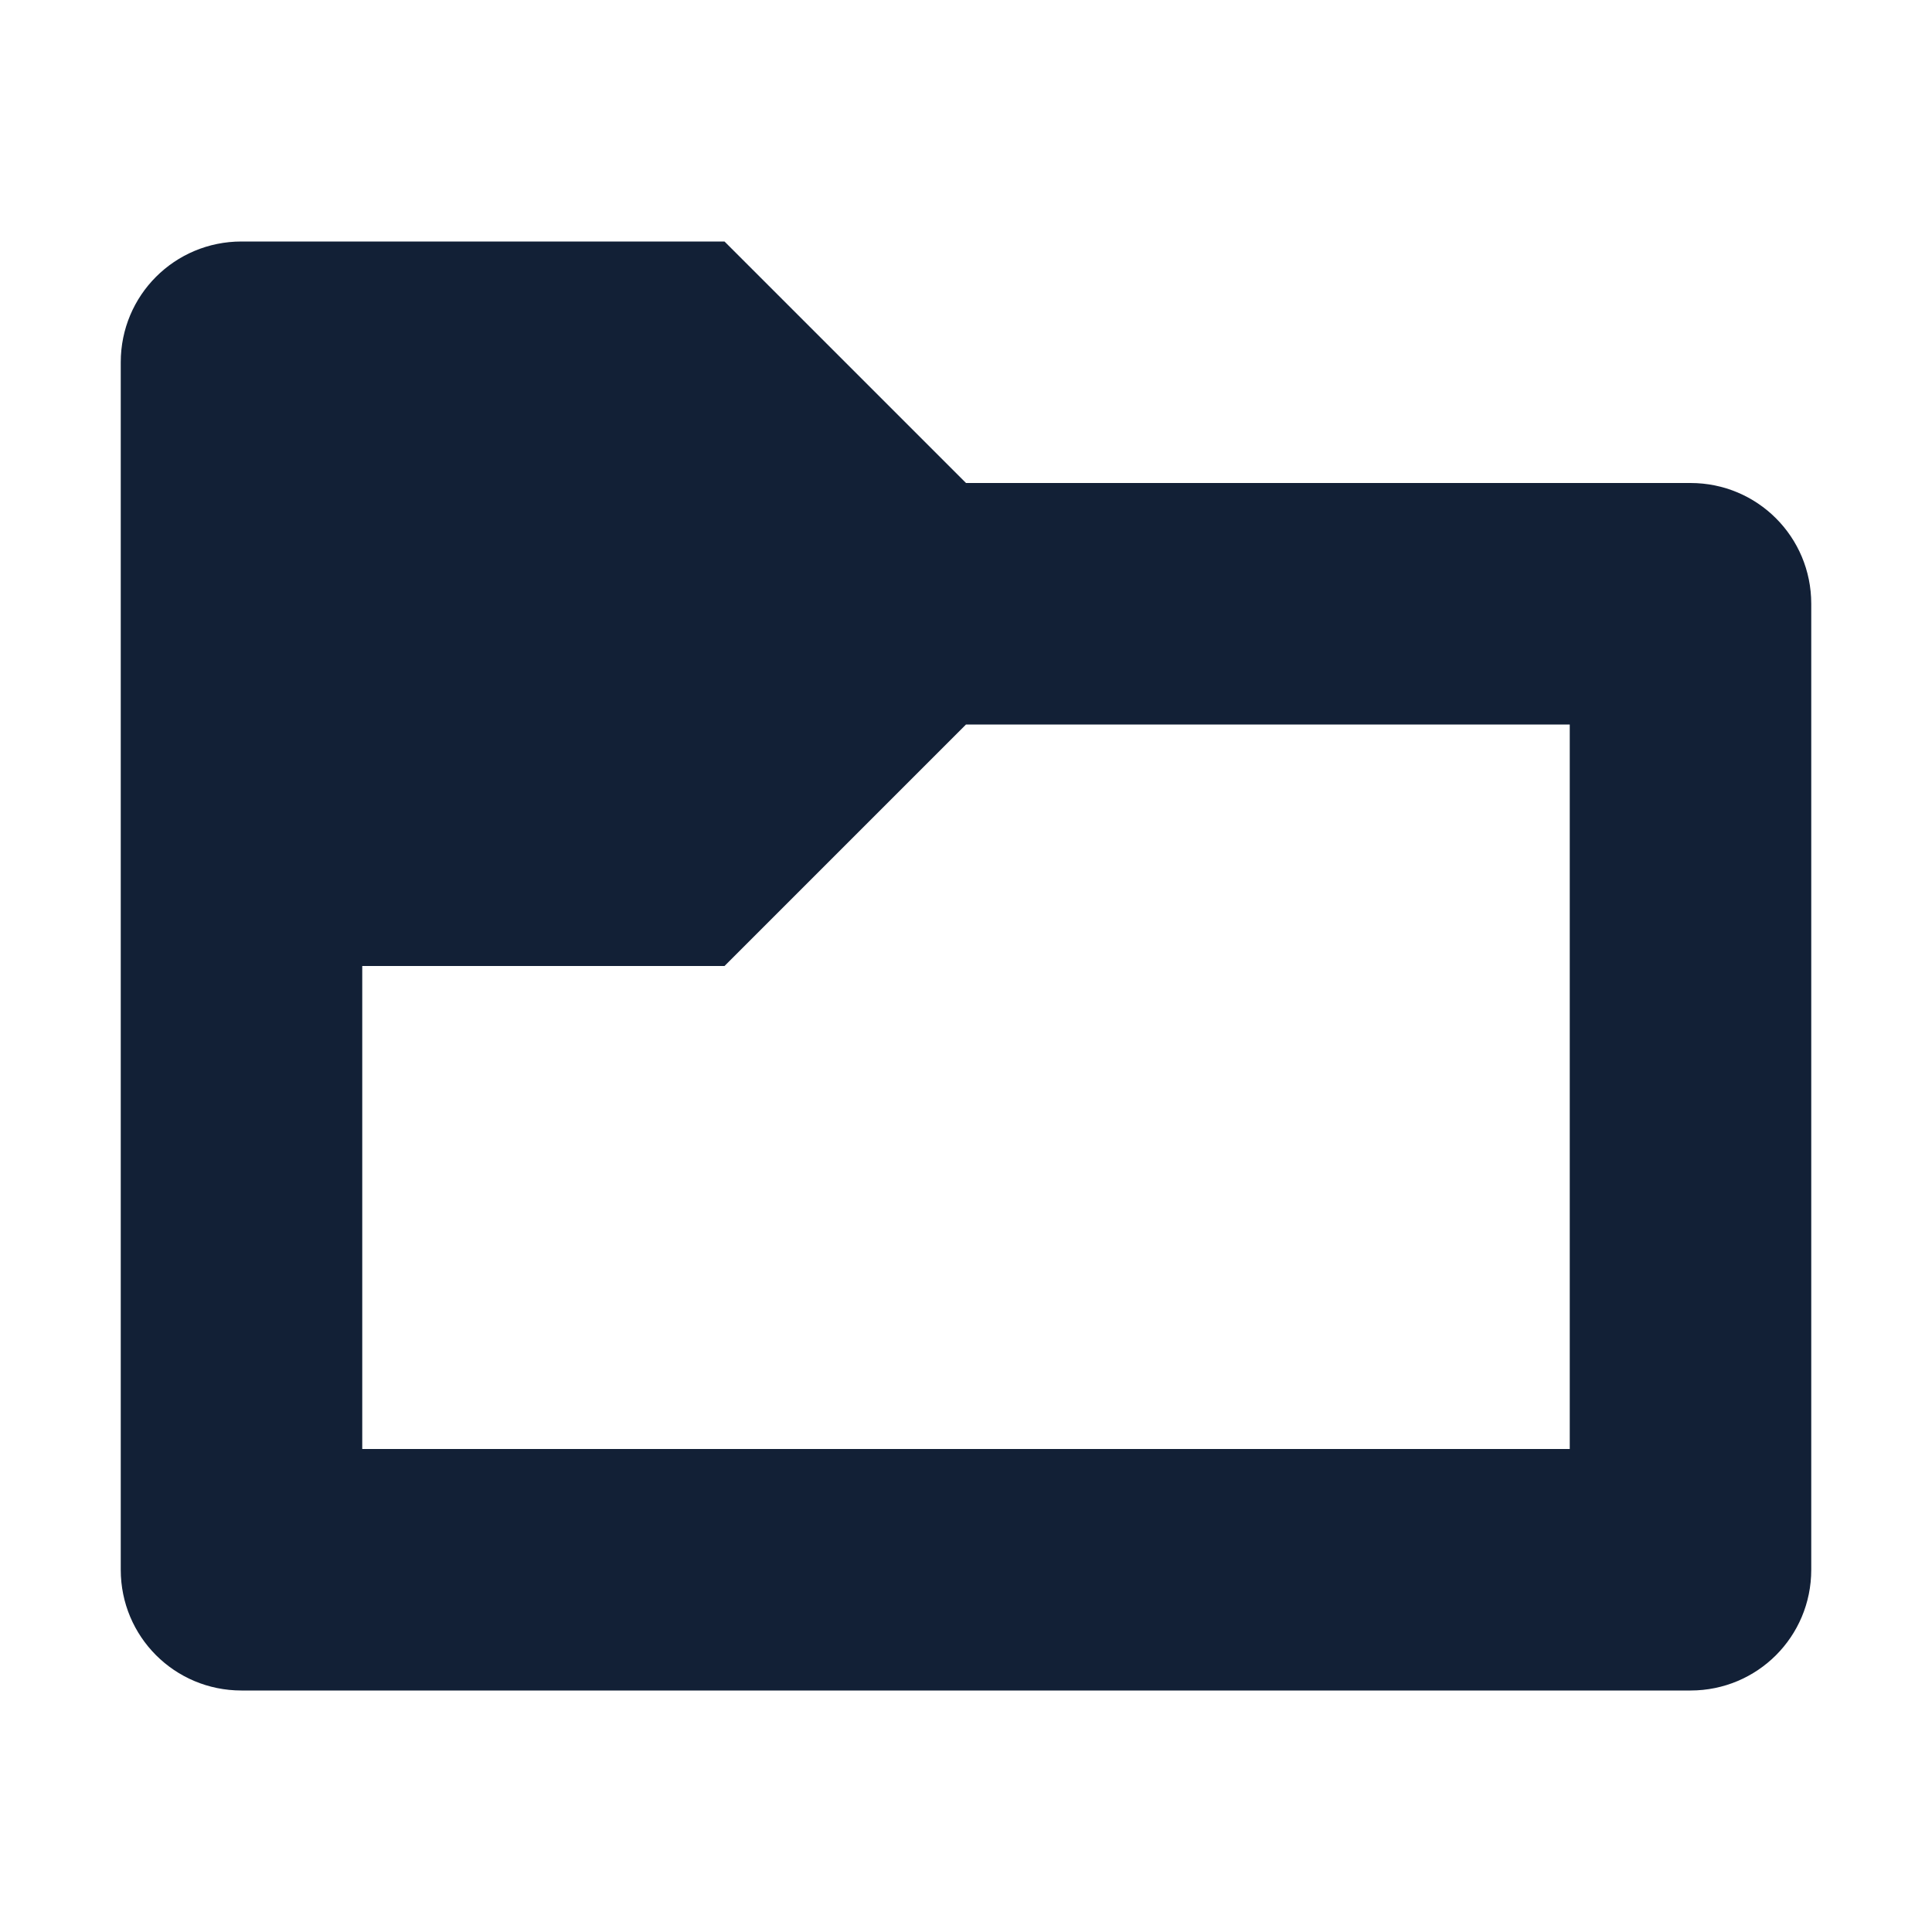
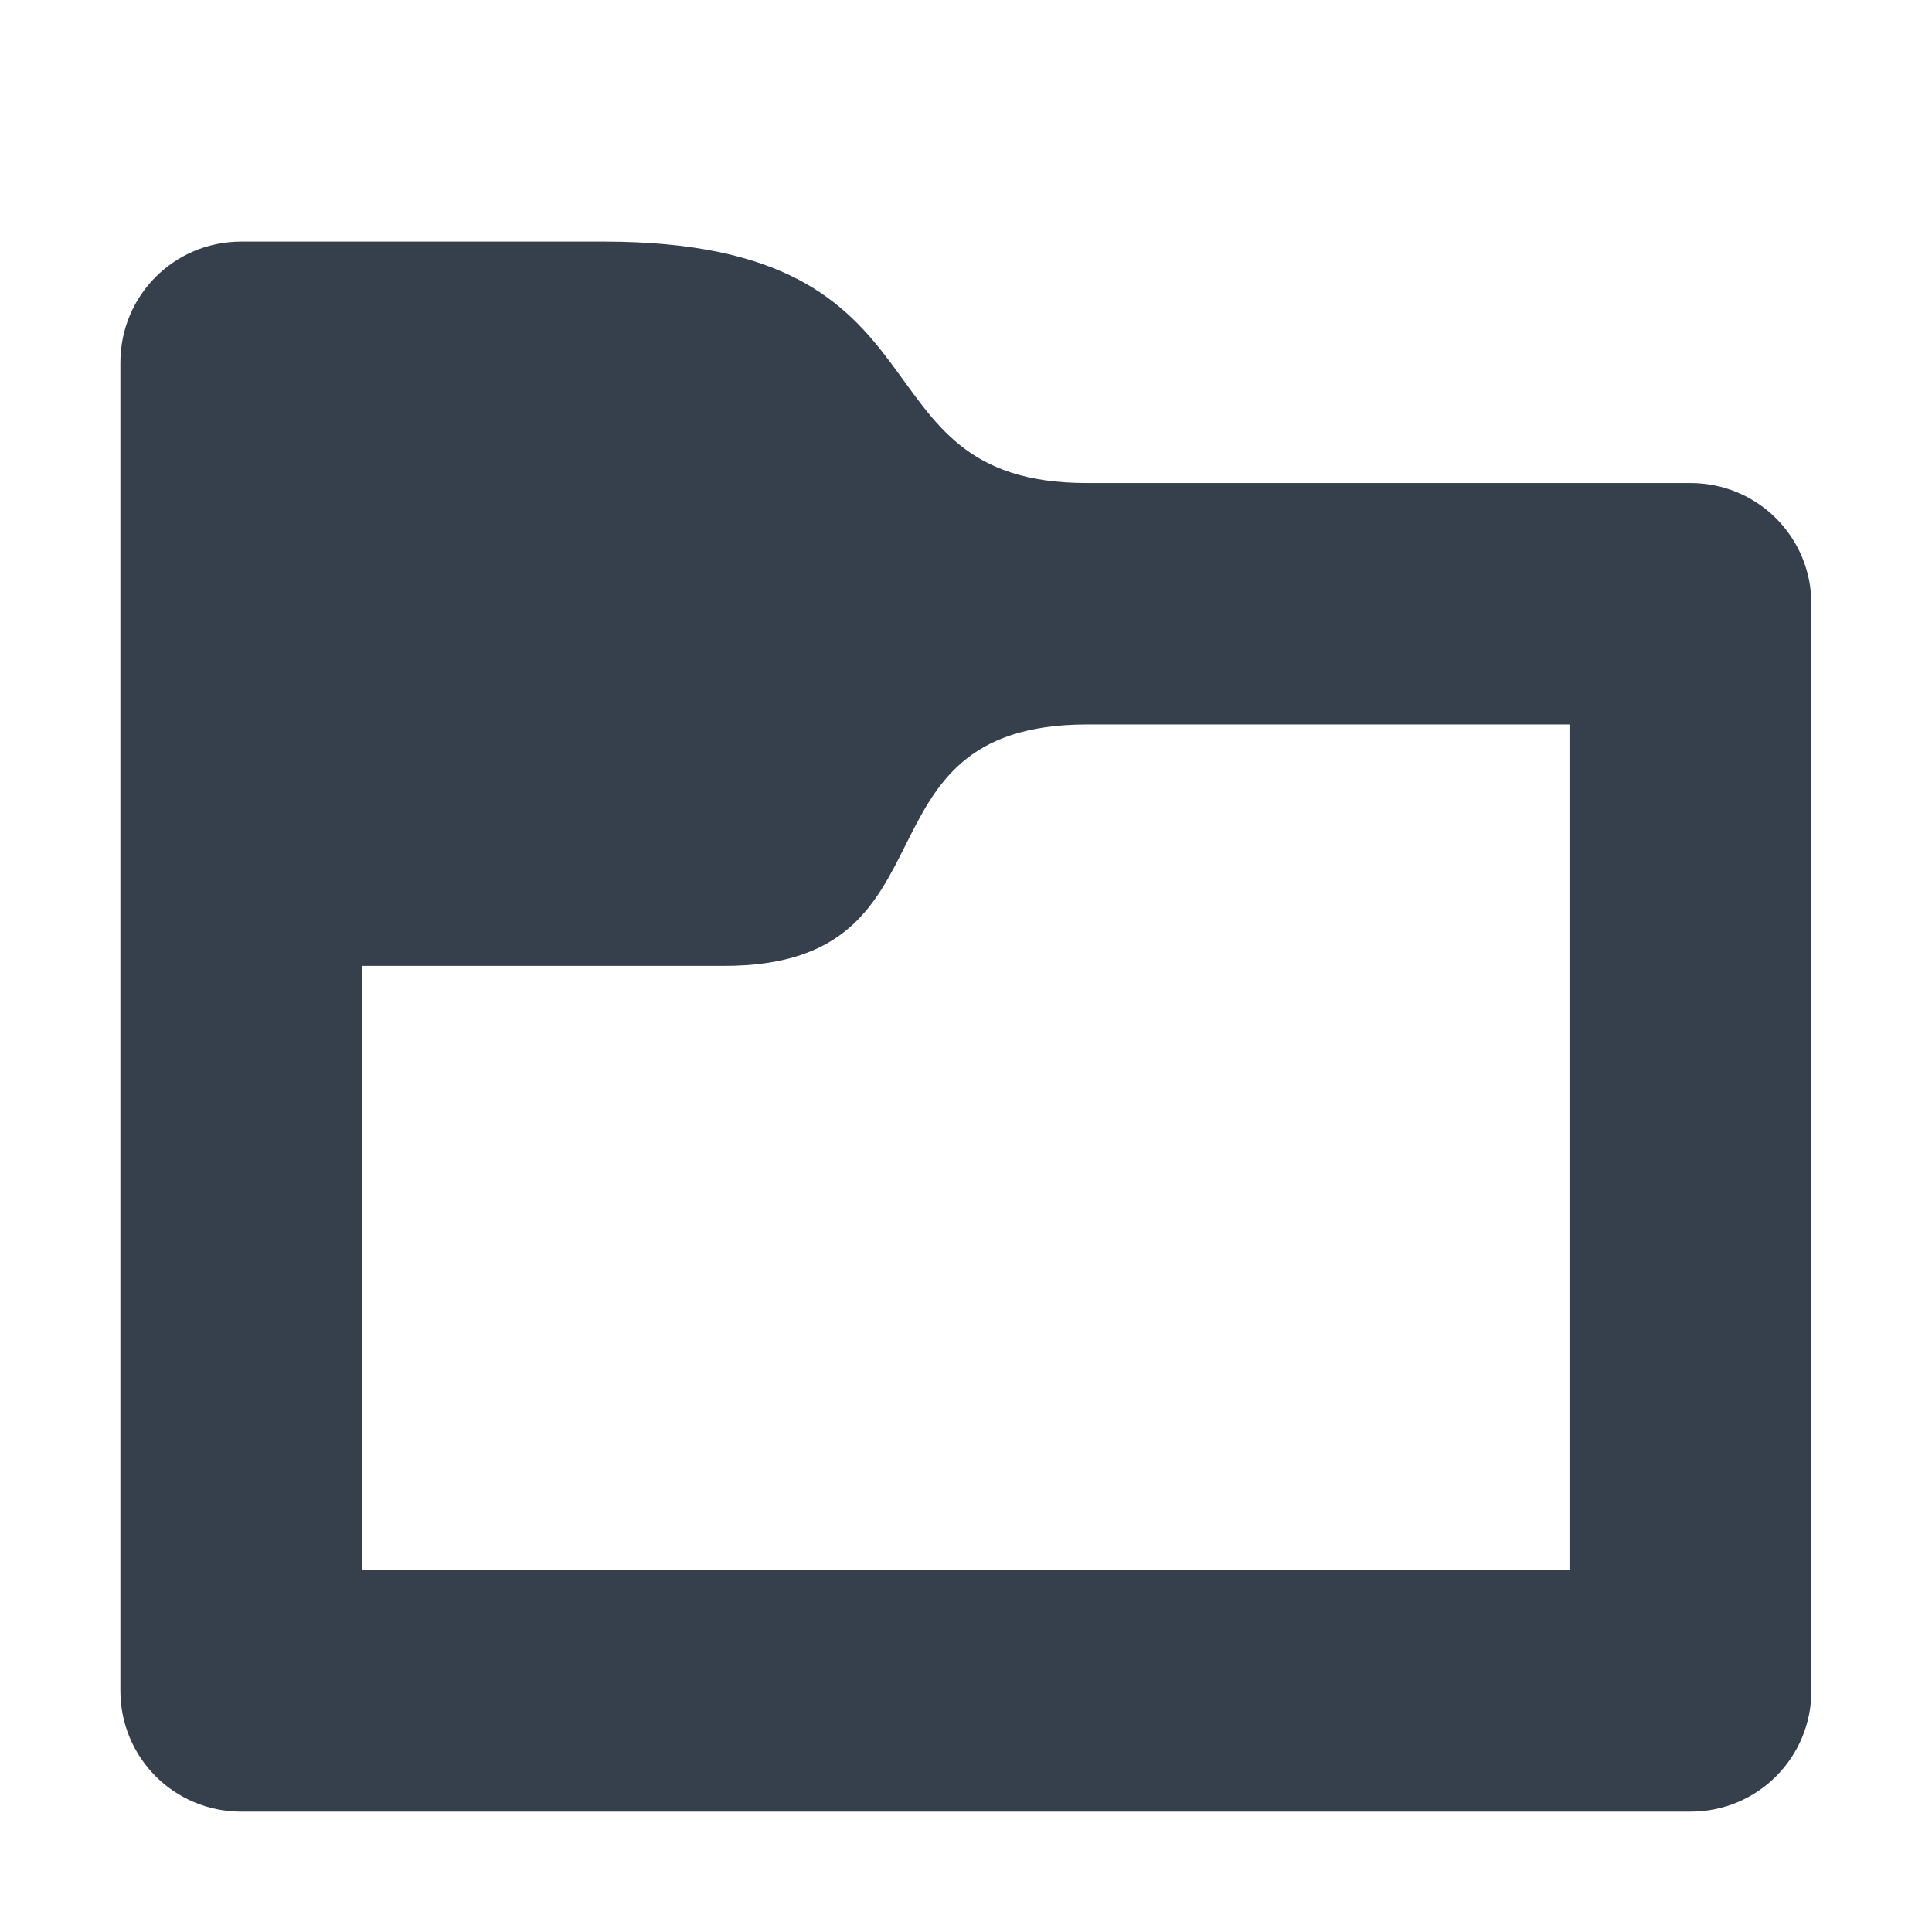
- <svg xmlns="http://www.w3.org/2000/svg" height="16" viewBox="0 0 16 16" width="16">
+ <svg xmlns="http://www.w3.org/2000/svg" height="16" viewBox="0 0 4.233 4.233" width="16">
  <defs id="defs2">
    <style type="text/css" id="current-color-scheme">
      .ColorScheme-Text {
-         color:#122036;
+         color:#36404d;
      }
      </style>
  </defs>
-   <path d="m2 2c-.554 0-1 .446-1 1v10c0 .554.446 1 1 1h12c.554 0 1-.446 1-1v-8c0-.554-.446-1-1-1h-6l-2-2zm6 4h5v6h-10v-4h3z" fill="currentColor" style="fill:currentColor;fill-opacity:1;stroke:none" class="ColorScheme-Text" />
+   <path d="m-.265 293.296c-.147 0-.265.118-.265.265v1.058 1.852c0 .147.118.265.265.265h3.175c.147 0 .265-.118.265-.265v-2.381c0-.147-.118-.265-.265-.265h-1.323c-.529 0-.265-.529-1.058-.529zm1.852 1.058h1.058v1.852h-2.646l0-1.323h.794c.529 0 .265-.528.794-.529z" fill="currentColor" transform="translate(.79375 -292.7667)" style="fill:currentColor;fill-opacity:1;stroke:none" class="ColorScheme-Text" />
</svg>
